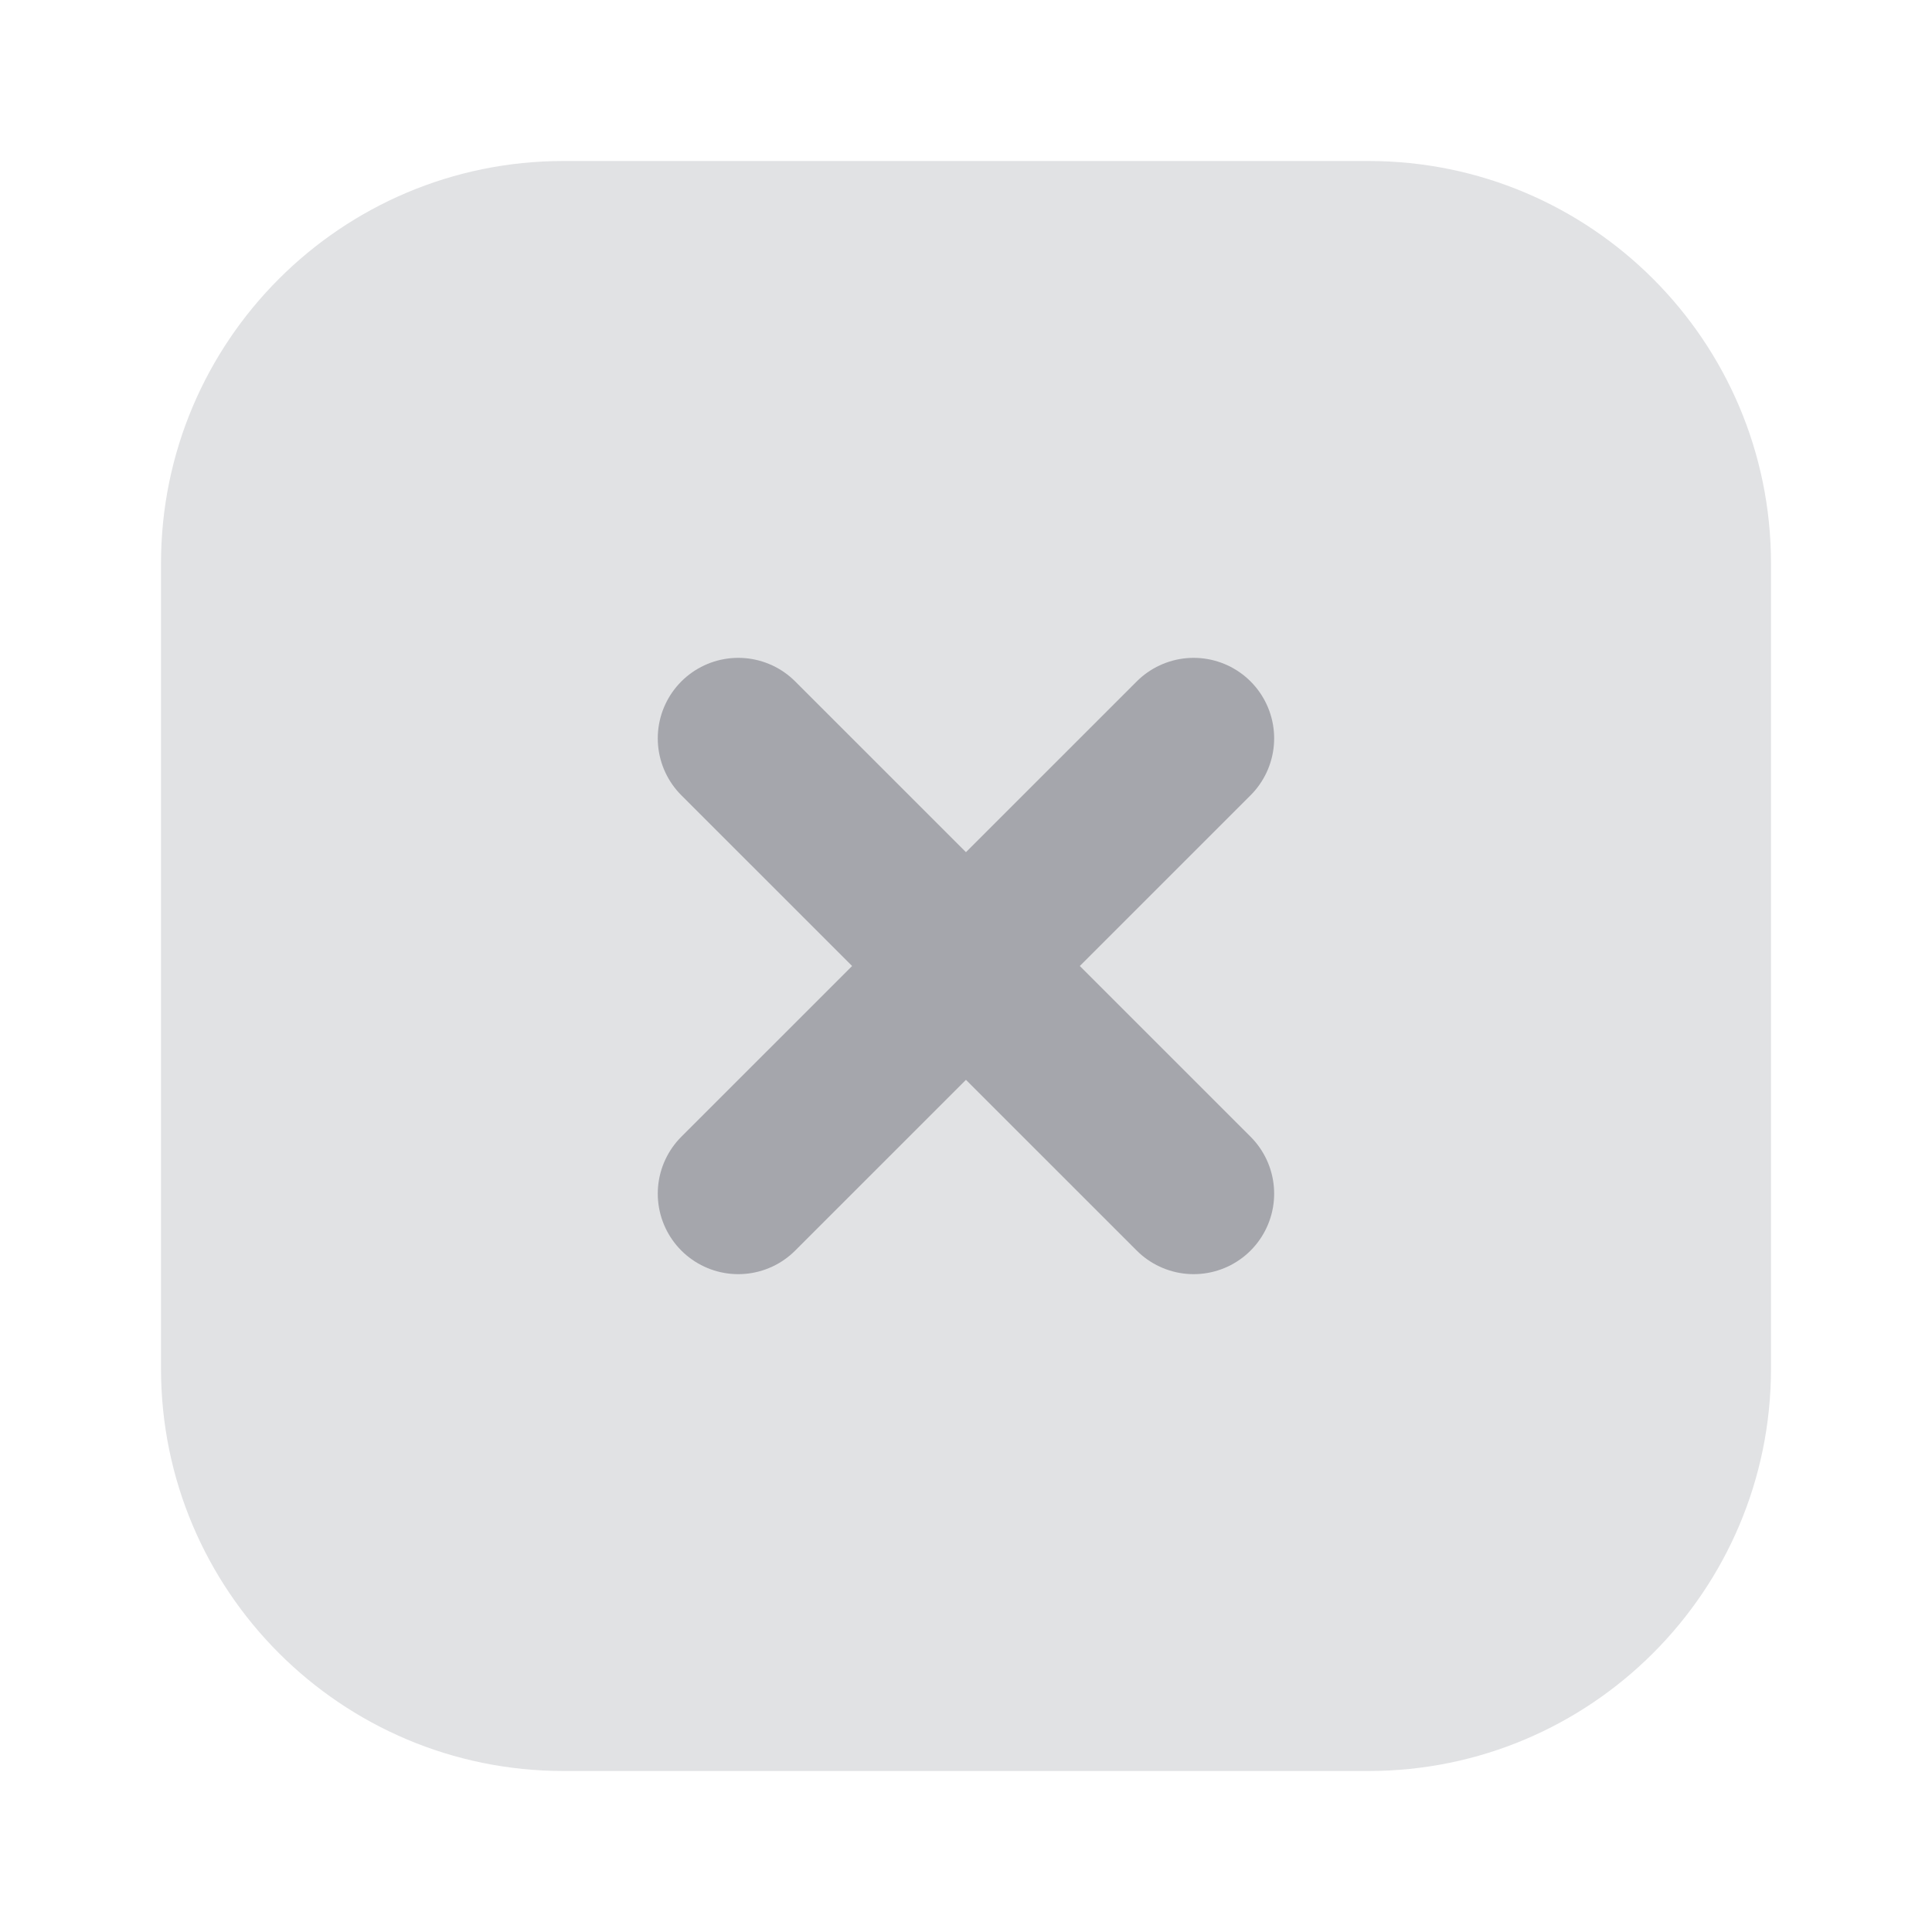
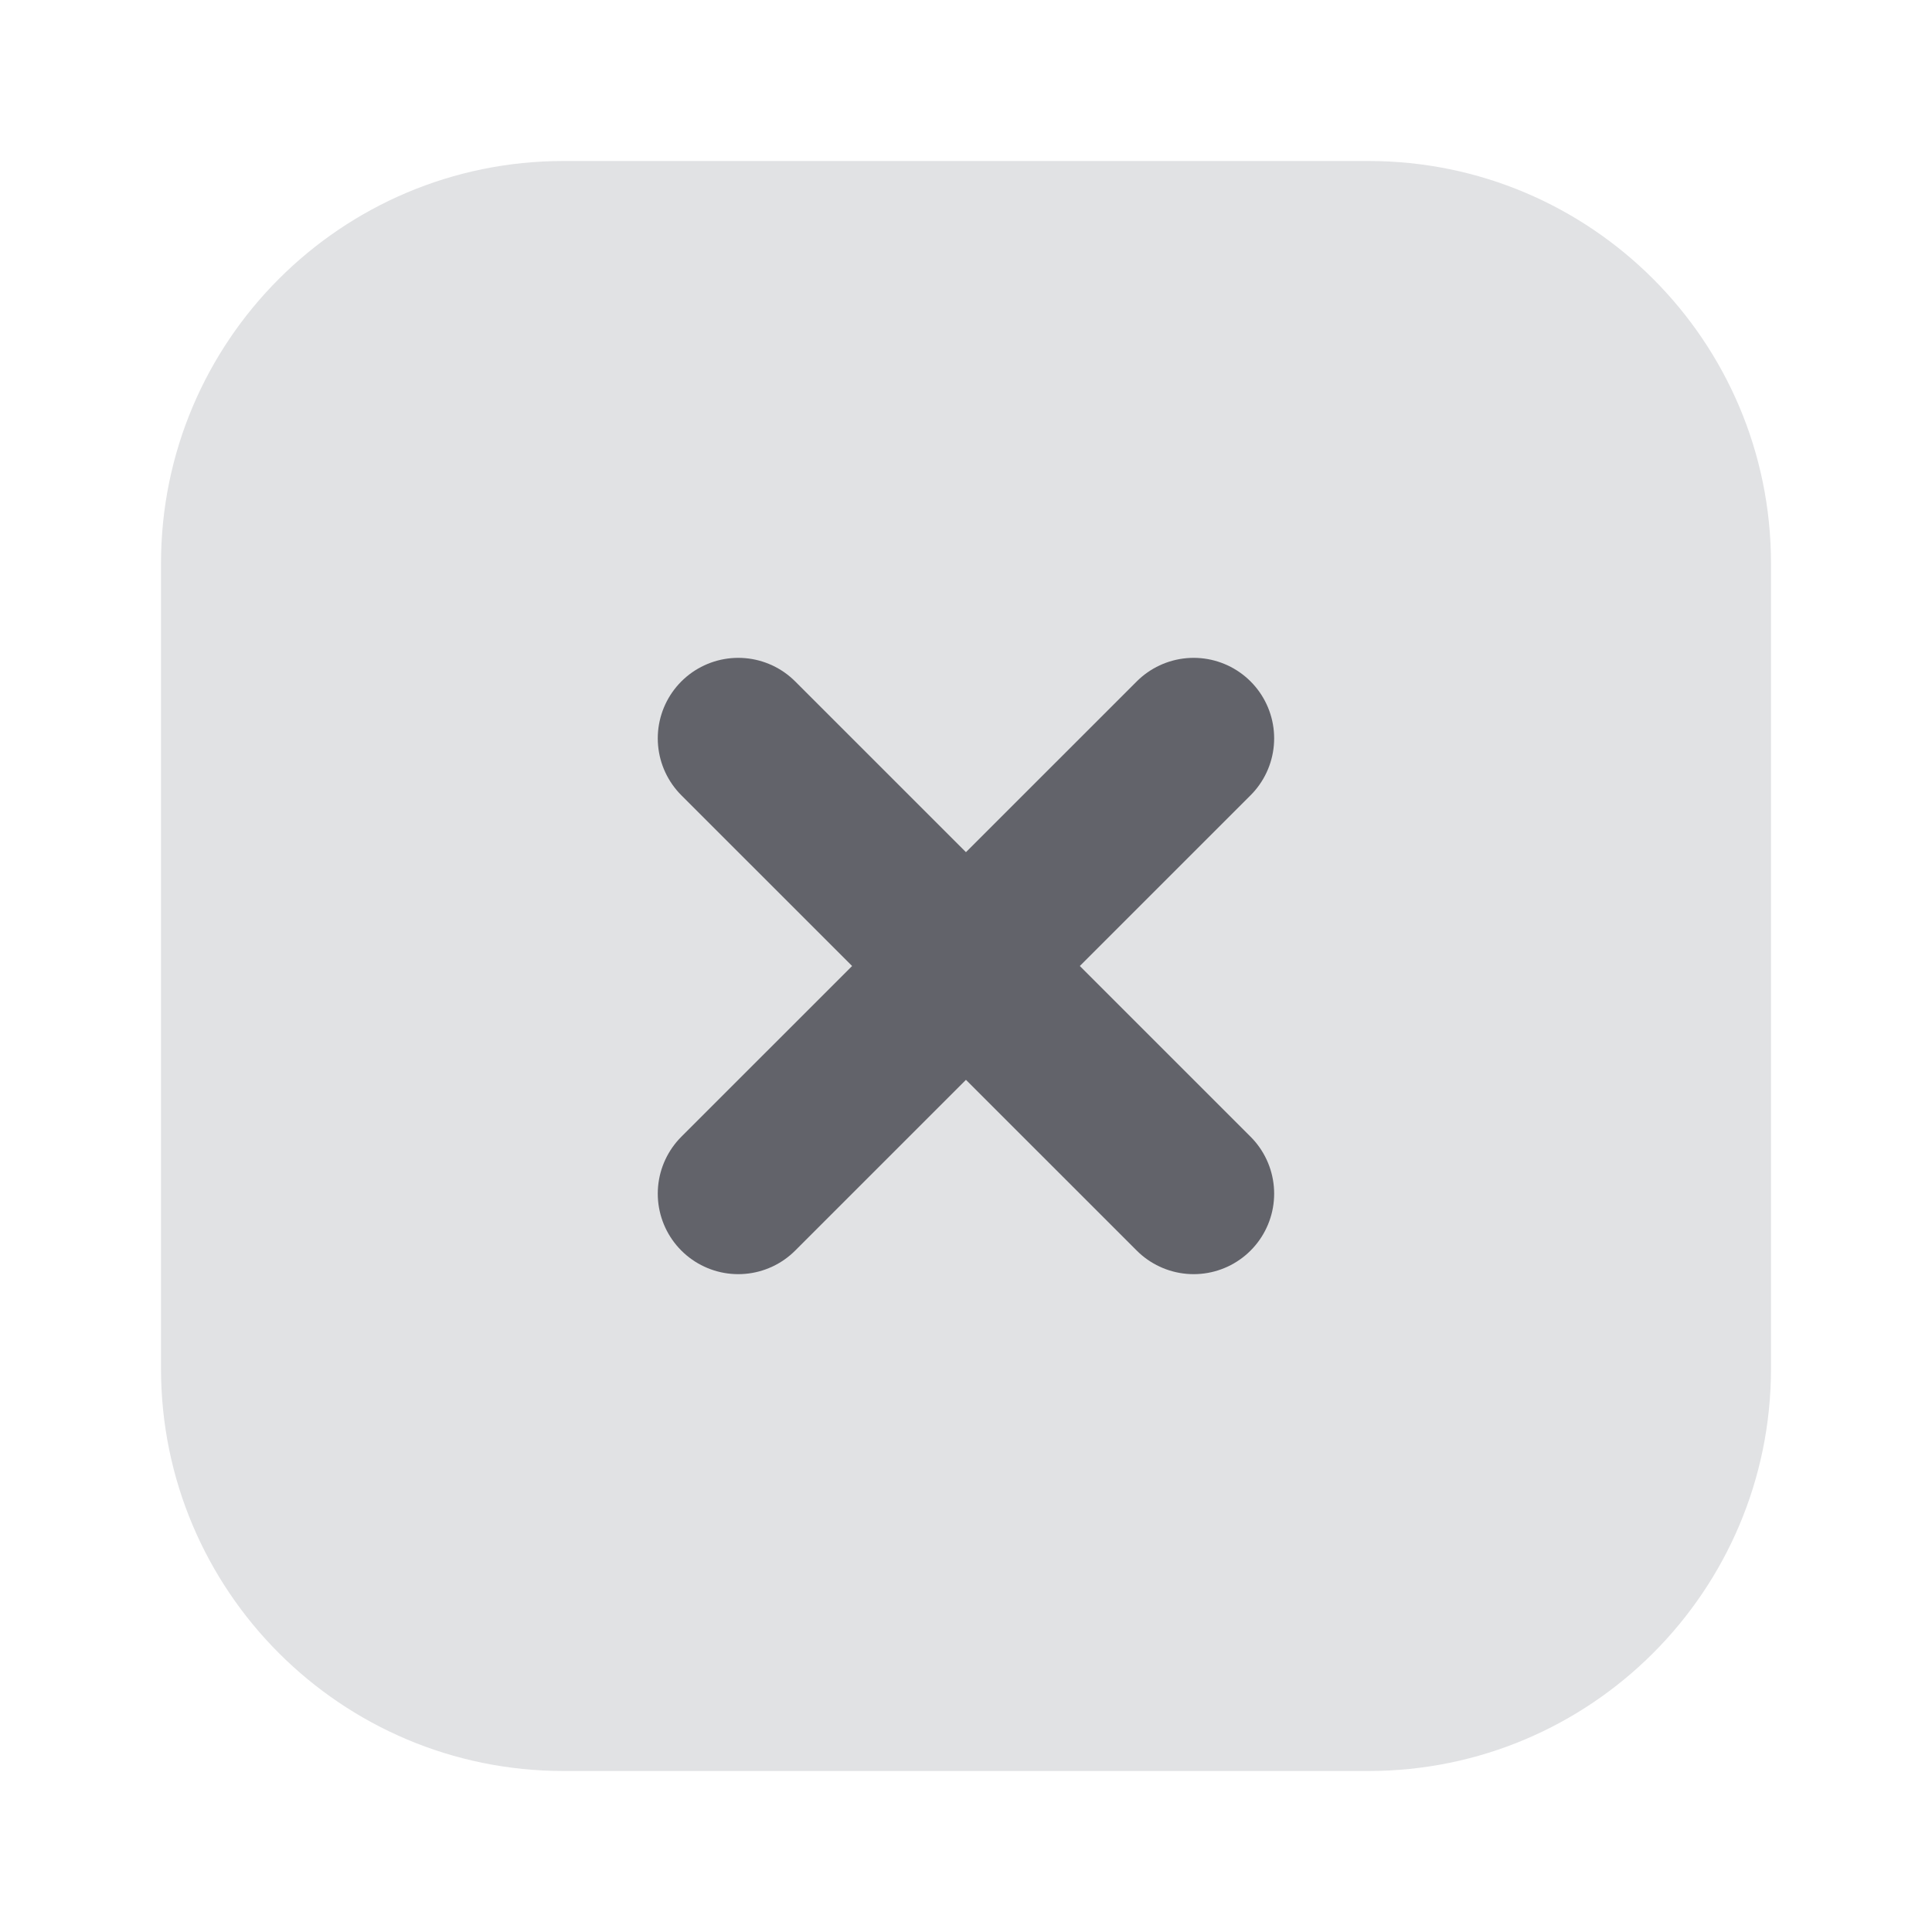
<svg xmlns="http://www.w3.org/2000/svg" width="24" height="24" viewBox="0 0 24 24" fill="none">
  <rect x="2" y="2" width="20" height="20" rx="5" fill="#E1E2E4" />
-   <path d="M9.171 9.172L14.828 14.828M9.171 14.828L14.828 9.172" stroke="#A5A6AC" stroke-width="2" stroke-linecap="round" />
+   <path d="M9.171 9.172L14.828 14.828M9.171 14.828L14.828 9.172" stroke="#62636A" stroke-width="2" stroke-linecap="round" />
</svg>
